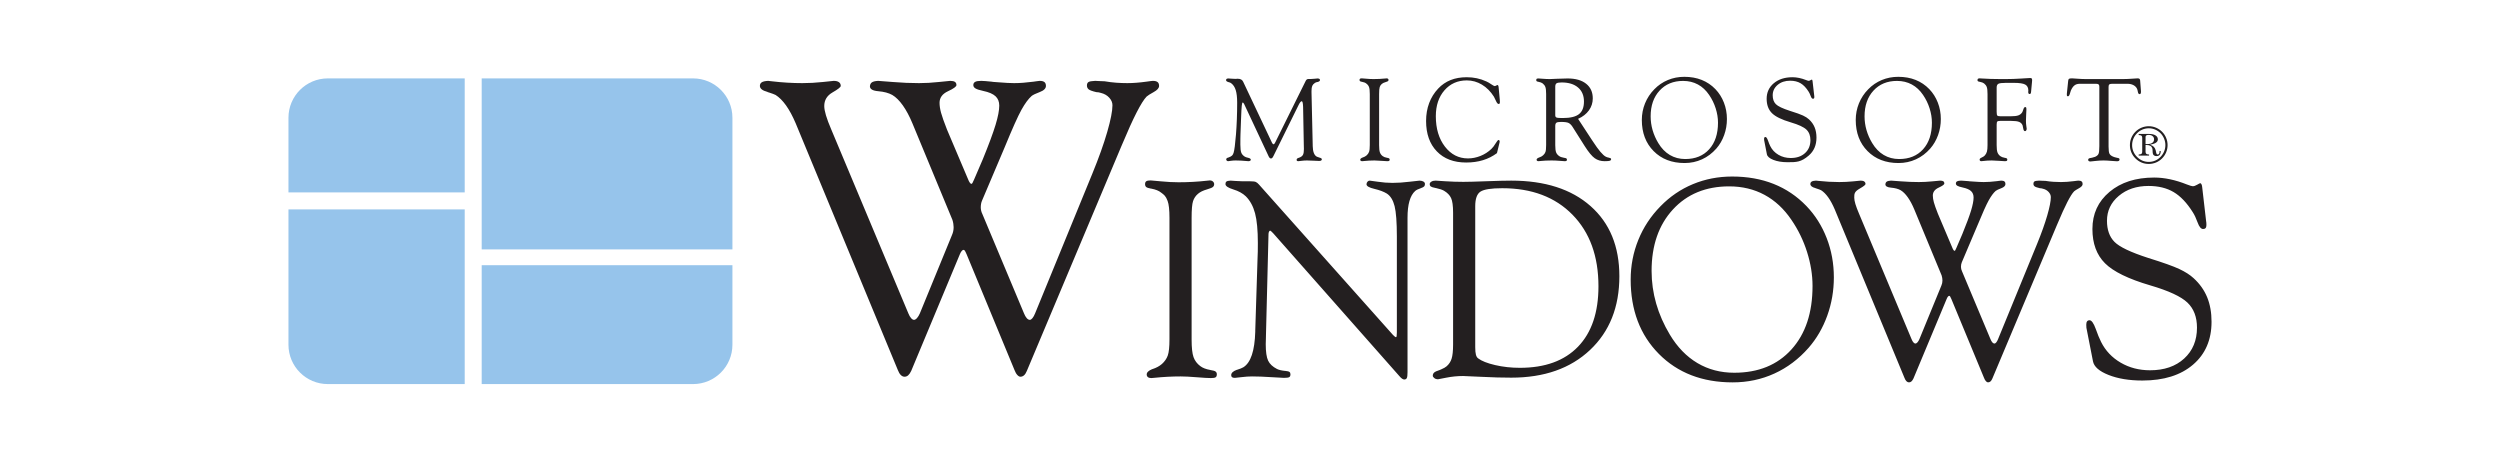
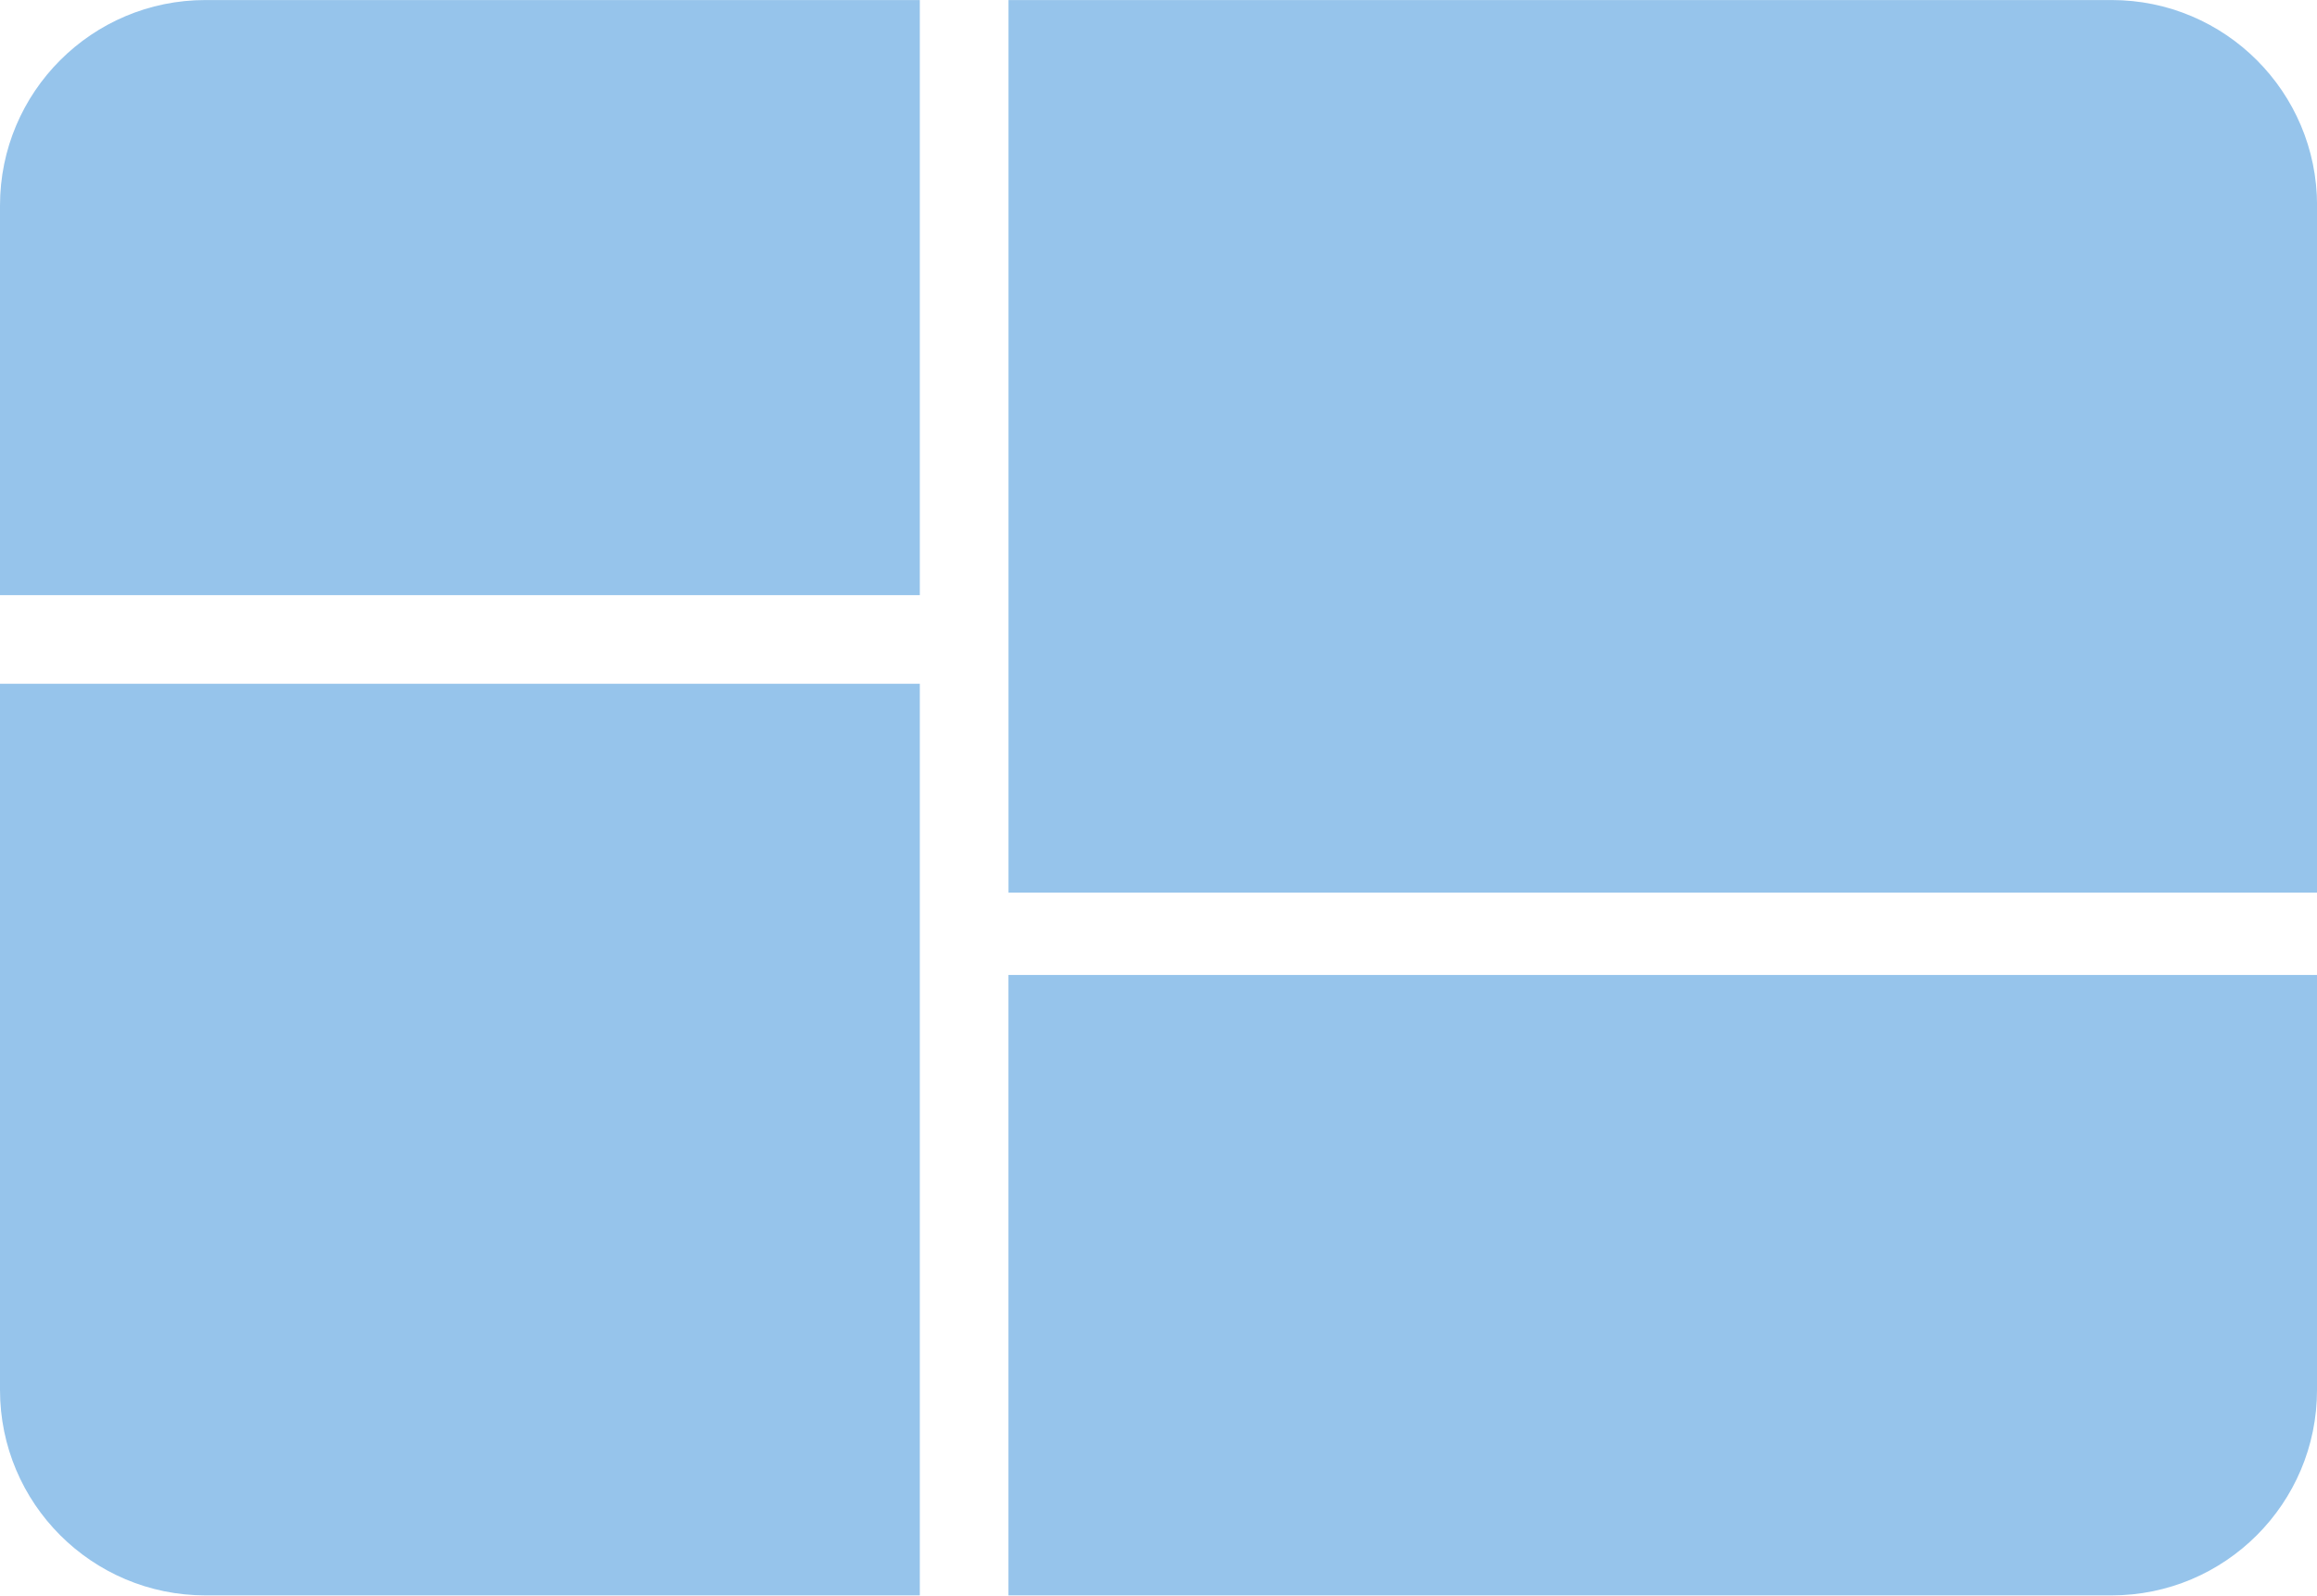
- <svg xmlns="http://www.w3.org/2000/svg" width="952.61" height="175.62" viewBox="-109.917 -29.27 952.61 175.62">
-   <path fill="#96c4eb" d="M0 15.602v28.45h67.158V.601H15c-8.284 0-15 6.717-15 15zM73.629 117.08h80.54c8.285 0 15-6.716 15-15V71.783H73.63zM0 102.08c0 8.284 6.716 15 15 15h52.158V50.522H0zM154.17.602H73.629v65.172h95.54V15.602c0-8.283-6.715-15-15-15" />
-   <path fill="#231f20" d="M364.159 10.376a2 2 0 0 0-.284-.427q-.152-.164-.261-.164-.24 0-.372 1.291-.131 1.292-.262 4.904l-.221 5.975a96 96 0 0 0-.034 1.597q-.011.833-.01 2.275 0 2.21.36 3.097.36.886 1.3 1.476.414.264 1.224.437a.2.2 0 0 0 .065.023h.045q.983.24.983.72-.002.264-.252.416-.253.152-.69.153-.177 0-.811-.069a44 44 0 0 0-4.074-.205q-.877 0-1.819.137a23 23 0 0 1-1.007.137.73.73 0 0 1-.493-.207q-.23-.206-.23-.468 0-.175.11-.348.11-.175.24-.217l.131-.045a.7.7 0 0 1 .198-.043q1.159-.415 1.554-.81.392-.394.59-1.072.46-1.423.908-7.005.45-5.583.45-12.105 0-3-.548-4.76-.548-1.762-1.752-2.639-.284-.24-1.007-.415a.2.2 0 0 0-.065-.023l-.066-.02q-.788-.244-.788-.707 0-.33.219-.485t.679-.155q.195 0 1.05.079.855.077 1.51.077h.35a2 2 0 0 1 .22-.034q.133-.01.42-.01 1.539 0 2.047 1.107l.021.043 10.988 23.243q.13.285.286.426.153.143.305.143.153 0 .295-.153.143-.153.32-.504l11.621-23.465q.021-.042.088-.155.304-.596 1.025-.596h.937q.634 0 1.463-.101.83-.1 1.004-.1.435 0 .688.156.251.155.252.441c0 .325-.28.57-.83.732h-.023a3 3 0 0 0-.644.142 1.7 1.7 0 0 0-.468.251q-.7.46-.984 1.104-.284.646-.284 1.956v.57l.459 20.094v.284q.066 3.321 1.597 4.085.305.153.918.329l.131.043h.023q.806.22.807.612a.52.52 0 0 1-.262.471q-.262.161-.765.162-.502 0-2.063-.09a46 46 0 0 0-2.589-.092q-1.003 0-2.096.137a34 34 0 0 1-1.157.137q-.349 0-.513-.12t-.164-.362q0-.304.164-.48.165-.175.776-.372a2 2 0 0 0 .195-.065 4 4 0 0 0 .328-.154q.722-.35 1.015-1.005.297-.655.296-2.1 0-.24-.022-.864a28 28 0 0 1-.022-.972l-.26-14.184q-.046-1.182-.177-1.675-.13-.493-.371-.492-.219 0-.525.372-.305.373-.677 1.138l-9.506 19.285q-.263.565-.494.792c-.15.153-.317.229-.49.229q-.285 0-.527-.25-.24-.25-.46-.771zm47.872 15.615V6.57q.001-1.9-.296-2.688-.297-.787-1.043-1.332-.526-.439-1.578-.634h-.044q-.594-.111-.77-.266-.175-.154-.175-.465 0-.332.197-.464.197-.134.7-.134.154 0 1.654.136 1.498.139 2.813.138 2.318 0 4.53-.231.394-.043.46-.043.306 0 .502.176a.54.54 0 0 1 .198.418q.001.263-.185.439-.185.176-.882.373-.59.176-.916.34a3 3 0 0 0-.587.383 2.57 2.57 0 0 0-.794 1.182q-.23.703-.23 2.672v19.466q0 1.921.306 2.772a3 3 0 0 0 1.071 1.42q.573.436 1.575.61a.4.4 0 0 0 .088.023q.591.088.786.24a.52.52 0 0 1 .198.437q0 .35-.185.48-.187.132-.758.132-.677 0-2.275-.137-1.6-.136-2.564-.137a39 39 0 0 0-4.182.229q-.436.045-.524.045-.352 0-.537-.152a.5.5 0 0 1-.187-.41q.001-.476.855-.823a.4.4 0 0 1 .088-.022q.458-.15.821-.35a4 4 0 0 0 .666-.46 3.35 3.35 0 0 0 .93-1.346q.274-.755.274-2.595m48.459 3.087a17.4 17.4 0 0 1-5.323 2.683q-2.91.895-6.417.894-7.076 0-11.17-4.245-4.096-4.247-4.096-11.577 0-3.7 1.17-6.829a16.3 16.3 0 0 1 3.45-5.536 13.05 13.05 0 0 1 4.732-3.239q2.695-1.073 6.133-1.074 2.014 0 3.867.396 1.85.395 3.67 1.23.788.35 1.806 1.053 1.02.703 1.327.702.193.001.546-.208.35-.209.481-.209.197 0 .308.22.11.219.153.679l.438 4.667a6 6 0 0 1 .044.899q-.001.438-.11.602-.111.165-.372.165-.526 0-1.096-1.337-.396-.942-.7-1.446-1.886-2.98-4.571-4.59c-1.789-1.074-3.709-1.612-5.751-1.612q-5.242 0-8.527 3.777-3.287 3.776-3.287 9.861 0 7.071 3.461 11.58 3.464 4.509 8.789 4.509c1.606 0 3.194-.313 4.756-.942a13 13 0 0 0 4.143-2.65q.855-.81 1.63-2.125.78-1.315 1.153-1.315.173 0 .284.177a.8.8 0 0 1 .109.437q.001.089-.031.285a4 4 0 0 1-.1.438zM482.705 3.77v10.882q0 .614.417.833.416.219 2.06.219h.44q4.24 0 6.13-1.489t1.89-4.796q0-3.416-2.25-5.343-2.253-1.927-6.248-1.927-1.496 0-1.968.34-.472.339-.471 1.281m-3.478 22.221V6.55q.001-1.893-.295-2.678-.296-.782-1.017-1.348a2.7 2.7 0 0 0-.645-.359 5.5 5.5 0 0 0-.91-.25q-.568-.09-.733-.234-.164-.143-.163-.411-.001-.376.163-.511.164-.134.67-.134.194 0 1.65.117 1.455.119 2.707.118.48 0 2.748-.118a80 80 0 0 1 4.022-.117q4.514 0 7.046 2.015Q497 4.653 497 8.221a7.65 7.65 0 0 1-1.465 4.564q-1.467 2.046-4.135 3.229l5.141 7.853q.199.306.572.852 3.174 4.874 4.863 5.725.462.242 1.238.393.78.154.779.503 0 .46-.472.635-.469.173-2.002.174-2.168 0-3.764-1.124-1.597-1.126-3.809-4.596l-4.68-7.402q-.681-1.05-1.482-1.445-.798-.394-2.908-.395-1.36 0-1.767.33-.406.327-.405 1.248v7.27q0 1.942.339 2.784.34.84 1.196 1.407.57.416 1.734.611a1 1 0 0 0 .11.023q.656.088.866.24.208.152.207.437 0 .35-.175.48-.175.132-.678.132-.286 0-1.95-.137a38 38 0 0 0-3.065-.137 44 44 0 0 0-4.512.229 6 6 0 0 1-.48.045q-.33 0-.516-.152a.5.5 0 0 1-.186-.41q0-.477.899-.823l.066-.022q.46-.15.83-.35a3 3 0 0 0 .656-.46q.657-.568.921-1.292.26-.722.26-2.649m39.826-10.924q0 2.67.733 5.22a20.6 20.6 0 0 0 2.18 4.957q1.795 3 4.399 4.541 2.607 1.545 5.87 1.544 5.76 0 9.12-3.722 3.362-3.72 3.362-10.132 0-2.671-.876-5.439a19.3 19.3 0 0 0-2.498-5.132c-1.18-1.752-2.61-3.08-4.28-3.984q-2.508-1.358-5.64-1.358-5.582 0-8.976 3.7-3.395 3.698-3.394 9.805m-3.36 1.37q.001-3.304 1.217-6.315a16.4 16.4 0 0 1 3.537-5.372 15.4 15.4 0 0 1 5.181-3.535Q528.549.001 531.882 0c2.44 0 4.645.395 6.625 1.182a14.8 14.8 0 0 1 5.225 3.524q2.103 2.19 3.243 5.133t1.14 6.248q0 3.195-1.053 6.118-1.05 2.922-2.978 5.133-2.366 2.69-5.457 4.102-3.086 1.412-6.657 1.412-7.274 0-11.775-4.54-4.504-4.542-4.503-11.875M563.34 29.49l-.978-5.024a2 2 0 0 1-.065-.33 4 4 0 0 1-.02-.482q-.001-.372.13-.548.129-.176.39-.176.479 0 .98 1.383.432 1.25.847 2.083 1.049 2.108 3.132 3.324 2.08 1.219 4.685 1.218 3.395 0 5.444-1.874t2.049-4.945q0-2.544-1.524-4.001-1.524-1.459-5.928-2.753-5.227-1.532-7.228-3.536-2-2.002-2-5.463 0-3.633 2.725-5.921t7.123-2.289q2.452 0 5.21 1.089.745.285.94.284.306 0 .705-.239c.27-.16.43-.24.49-.24q.105 0 .194.175.086.172.108.435l.625 5.474q.022.11.032.241.012.131.011.35 0 .329-.13.481-.129.154-.39.154-.496 0-.866-1.029-.365-1.029-.779-1.663-1.401-2.235-3.056-3.208-1.656-.975-4-.975-2.87 0-4.755 1.589-1.882 1.586-1.882 3.974 0 2.145 1.193 3.362 1.194 1.215 5.4 2.573 3.525 1.095 4.944 1.763 1.423.667 2.276 1.457 1.466 1.335 2.165 3.043.701 1.708.702 3.92-.001 4.315-2.955 6.844c-2.954 2.529-4.658 2.53-8.072 2.53q-3.148 0-5.39-.882c-1.493-.59-2.322-1.31-2.482-2.168m37.221-14.423q0 2.67.733 5.22a20.6 20.6 0 0 0 2.18 4.957q1.794 3 4.4 4.541 2.605 1.545 5.868 1.544 5.76 0 9.122-3.722 3.36-3.72 3.36-10.132 0-2.671-.875-5.439a19.3 19.3 0 0 0-2.498-5.132q-1.773-2.628-4.28-3.984-2.508-1.358-5.64-1.358-5.583 0-8.976 3.7-3.395 3.698-3.394 9.805m-3.36 1.37q0-3.304 1.216-6.315a16.4 16.4 0 0 1 3.538-5.372 15.4 15.4 0 0 1 5.181-3.535Q610.059.001 613.391 0q3.657 0 6.625 1.182a14.8 14.8 0 0 1 5.225 3.524q2.102 2.19 3.243 5.133 1.139 2.943 1.14 6.248 0 3.195-1.053 6.118-1.05 2.922-2.979 5.133-2.365 2.69-5.456 4.102-3.086 1.412-6.657 1.412-7.275 0-11.775-4.54-4.504-4.542-4.503-11.875m50.218 9.559V6.562q-.001-1.898-.295-2.683-.297-.786-1.02-1.353a3 3 0 0 0-.665-.36 5.3 5.3 0 0 0-.93-.251q-.571-.088-.745-.233-.174-.144-.173-.41.02-.399.185-.53.166-.133.666-.156.09 0 .614.043 3.457.232 7.288.231h2.108q2.759 0 5.82-.203 3.066-.202 3.373-.202.458 0 .612.177t.154.685q-.001.09-.025.288-.021.198-.021.352l-.345 3.668q-.044.523-.173.73a.43.43 0 0 1-.386.207q-.279 0-.407-.207t-.128-.6q-.001-.086.02-.263.023-.173.023-.238 0-1.639-1.173-2.294-1.171-.654-4.301-.655h-3.13q-2.22 0-2.845.371-.626.372-.625 1.419v9.231q0 1.208.274 1.461.274.252 1.262.253h3.686q2.074 0 3.002-.33a2.93 2.93 0 0 0 1.473-1.121c.147-.219.305-.618.482-1.197q.261-.867.72-.868c.176 0 .29.062.35.187q.086.186.087.845-.001.373-.086 1.79a41 41 0 0 0-.088 2.449q0 .966.142 1.944.14.976.142 1.021-.001.394-.186.669-.183.275-.444.275-.542 0-.696-1.075-.107-.77-.236-1.12a2.3 2.3 0 0 0-1.314-1.328q-.941-.383-2.998-.384h-4.256q-.833 0-1.074.253-.241.254-.242 1.217v7.773q0 1.92.317 2.77.318.851 1.088 1.417.57.436 1.581.61a.4.4 0 0 0 .088.023q.593.088.78.229c.123.096.195.245.208.448q0 .35-.187.48-.184.132-.754.132-.635 0-2.297-.137a34 34 0 0 0-2.692-.137q-1.705 0-3.522.229-.374.045-.459.045-.307 0-.471-.163-.165-.161-.164-.442-.001-.216.151-.39.153-.173.655-.412.372-.15.664-.35.296-.195.534-.458.546-.635.775-1.444t.229-2.494m42.605.413V3.775q.001-.636-.274-.878-.271-.24-.971-.24h-6.23q-1.205 0-1.98.592-.778.59-1.39 1.972a10 10 0 0 0-.347 1.101q-.28 1.079-.758 1.1-.262-.022-.345-.132-.089-.11-.088-.464 0-.264.01-.44a6 6 0 0 1 .031-.332l.467-4.515q.063-.583.296-.768.23-.185 1.194-.185.281 0 2.045.136 1.762.139 3.227.138h14.004c1.09 0 2.266-.045 3.536-.138q1.9-.135 2.185-.136.457 0 .674.184t.261.594l.313 4.076v.307q0 .439-.13.647-.132.209-.415.208-.48 0-.633-.877-.151-.876-.346-1.228-.437-.875-1.396-1.358t-2.223-.483h-5.815q-.815 0-1.101.241-.285.244-.285.922v22.766q.001 2.039.341 2.707c.228.447.676.815 1.353 1.108q.504.241 1.365.416.108.021.176.044.592.086.769.227.175.141.175.422 0 .346-.242.508-.241.162-.745.163-.548 0-2.257-.153a33 33 0 0 0-2.851-.152q-1.517 0-3.182.196-1.666.195-1.82.195-.394 0-.626-.162a.51.51 0 0 1-.23-.444q0-.346.239-.519.241-.173 1.05-.281.088-.023.217-.044.766-.175 1.135-.33.941-.415 1.278-1.072.339-.658.339-3.005m-354.322 73.62V53.743q0-4.55-.705-6.433c-.705-1.883-1.296-2.317-2.48-3.19q-1.255-1.044-3.76-1.517h-.105q-1.41-.259-1.828-.625-.419-.365-.418-1.094 0-.78.469-1.094.469-.311 1.669-.312.364 0 3.935.352 3.57.351 6.7.351 5.526 0 10.79-.593.938-.11 1.096-.11.73 0 1.199.42t.47.997q0 .63-.443 1.05-.444.421-2.11.893-1.406.417-2.187.81-.782.39-1.407.912a6.1 6.1 0 0 0-1.9 2.817q-.547 1.671-.547 6.366v46.39q0 4.624.731 6.673.731 2.047 2.559 3.414 1.36 1.05 3.761 1.471a.8.8 0 0 0 .209.053q1.41.206 1.88.569.469.36.47 1.032 0 .828-.445 1.135-.444.311-1.799.31-1.62 0-5.427-.313-3.81-.311-6.107-.312-4.905.001-9.966.522-1.044.104-1.252.103-.837-.002-1.28-.369c-.295-.246-.443-.584-.443-1.006q0-1.163 2.038-2.009a1 1 0 0 1 .208-.054 11.7 11.7 0 0 0 1.96-.834 9.2 9.2 0 0 0 1.592-1.097q1.568-1.406 2.22-3.207t.653-6.185m32.689-3.379.886-27.885q.051-.993.078-2.146.025-1.15.025-3.296-.002-7.325-1.068-11.328t-3.516-6.461q-1.784-1.715-4.771-2.624-2.99-.912-2.989-2.054 0-.676.394-.961.393-.287 1.549-.339.26 0 1.837.126a35 35 0 0 0 2.783.127h2.865q1.564 0 2.138.256.573.257 1.2.975l51.082 57.336q.523.524.758.682.237.156.394.156.154-.002.234-.444.078-.447.079-1.388V60.864q-.002-8.162-.863-11.589-.865-3.427-2.956-4.788-1.78-1.089-4.761-1.79-2.984-.699-2.983-1.74 0-.57.366-.986.366-.415.837-.415.311 0 3.162.43a37 37 0 0 0 5.513.429q2.98 0 6.455-.429 3.476-.43 3.893-.43.994.052 1.517.388.522.335.522.902 0 .568-.287.904t-1.334.696l-.105.054q-1.307.419-1.985.992-1.465 1.31-2.196 3.847-.734 2.537-.733 6.357v58.875q0 1.724-.286 2.245-.286.52-.964.521-.366 0-.832-.317-.471-.32-1.094-1.06l-47.965-54.3a7 7 0 0 0-.731-.732q-.367-.314-.418-.314-.26 0-.445.314-.183.315-.234.889l-.95 37.775q0 .887-.05 2.298-.055 1.41-.055 1.985 0 4.387.915 6.292.918 1.907 3.374 3.16 1.045.521 3.033.73h.105q1.201.105 1.595.39.391.286.392.912 0 .781-.444 1.067t-2.012.286q-.89 0-4.965-.273-4.078-.273-7.211-.274-1.832 0-4.025.274-2.195.273-2.51.273-.783 0-1.097-.257-.314-.258-.313-.776 0-1.237 2.083-2.014h.052a.4.4 0 0 1 .156-.051q1.561-.472 2.344-.943 4.218-2.614 4.532-13.55zm83.82 6.334q0 1.936.261 2.905t.835 1.386q1.986 1.516 6.475 2.564 4.493 1.046 9.455 1.045 14.363 0 22.144-8.056 7.784-8.06 7.784-23.023-.001-17.16-9.898-27.26-9.9-10.098-26.767-10.099-6.32.001-8.304 1.309t-1.985 5.546zm-8.437-.994V51.76q0-3.912-.762-5.556-.759-1.645-2.697-2.792-.996-.573-2.933-.99a2 2 0 0 0-.263-.053q-1.413-.26-1.834-.573-.418-.311-.418-.937-.001-.521.628-.913.625-.39 1.621-.39.051 0 3.581.234t6.98.235q2.667 0 8.76-.235 6.09-.234 9.49-.234 19.244 0 30.225 9.699t10.982 26.744q-.002 17.565-11.188 28.1t-30.006 10.535q-5.175 0-11.265-.313-6.09-.311-7.083-.312-3.188.001-6.38.625-3.189.625-3.238.625-.735-.002-1.334-.444-.6-.45-.6-.922-.001-.731.522-1.206.521-.473 2.04-.943.206-.105.624-.262 1.464-.624 2.038-1.147a6.26 6.26 0 0 0 1.933-2.894q.576-1.75.577-5.45m75.637-28.029q0 6.372 1.753 12.455 1.751 6.082 5.205 11.826 4.291 7.155 10.517 10.837 6.23 3.68 14.026 3.679 13.763 0 21.795-8.878 8.032-8.876 8.032-24.176 0-6.368-2.094-12.974a46.1 46.1 0 0 0-5.965-12.247q-4.24-6.266-10.229-9.503-5.992-3.237-13.475-3.237-13.343 0-21.455 8.824-8.11 8.827-8.11 23.394m-7.969 3.277q0-7.891 2.903-15.076t8.447-12.829q5.39-5.54 12.373-8.44 6.984-2.9 14.935-2.9 8.737 0 15.825 2.822t12.475 8.413q5.022 5.227 7.742 12.255 2.721 7.029 2.722 14.917 0 7.631-2.512 14.608-2.512 6.976-7.115 12.252-5.649 6.432-13.025 9.8-7.375 3.37-15.902 3.37-17.37 0-28.118-10.842-10.751-10.845-10.75-28.35m104.327 37.473-26.555-64.16q-1.206-2.815-2.51-4.638-1.308-1.825-2.718-2.71-.523-.261-1.672-.627a4 4 0 0 1-.367-.103l-.053-.052q-1.985-.519-1.985-1.563-.002-.625.496-.938t1.647-.365a12 12 0 0 1 .94.099 73 73 0 0 0 7.948.447q2.61 0 5.331-.272 2.716-.274 2.823-.274.887 0 1.357.339.472.338.471.965 0 .468-2.143 1.694c-2.143 1.226-2.144 1.99-2.144 3.518q0 .94.445 2.424.444 1.487 1.386 3.676l20.01 47.8q.314.785.705 1.23.392.444.758.443.365 0 .783-.469.418-.472.733-1.203l8.364-20.386q.207-.468.315-.967a5.3 5.3 0 0 0 .027-1.96 6 6 0 0 0-.237-.994l-10.405-25.115q-1.15-2.76-2.48-4.637-1.33-1.875-2.74-2.71-1.41-.78-3.604-.963t-2.193-1.277q.053-.73.548-1.043t1.594-.365q.261 0 3.813.274 3.554.272 6.795.272 2.453 0 5.144-.272 2.691-.274 2.954-.274.835 0 1.229.261.39.261.39.834-.001.576-2.195 1.59-2.198 1.017-2.198 2.998.001 1.148.394 2.58.392 1.434 1.542 4.353l5.438 12.83q.26.68.497.994.235.314.392.312.157 0 .287-.207.132-.21.445-.942l2.249-5.25q2.35-5.739 3.32-8.923.966-3.183.966-5.01 0-1.513-.966-2.427-.967-.913-3.215-1.383-1.466-.313-2.015-.652-.549-.34-.549-.862 0-.573.471-.835.47-.26 1.57-.26.73 0 2.773.198.208 0 .312.05.42 0 1.465.099 2.565.199 4.03.198 2.198 0 5.02-.347a6 6 0 0 0 .733-.1q.21 0 .445-.049t.444-.05q.84 0 1.23.314.393.314.393.99 0 .992-1.596 1.592-1.596.602-2.12 1.017-1.255 1.096-2.644 3.574-1.386 2.48-4.37 9.73L637.61 70.7a3.6 3.6 0 0 0-.235.81q-.08.443-.078.913 0 .422.105.864.102.445.313.862l10.835 25.823q.312.784.705 1.228.392.445.81.444.315 0 .681-.444t.679-1.228l14.89-36.328q2.506-6.125 3.865-10.835 1.358-4.71 1.357-6.961 0-1.048-.835-1.963t-2.14-1.23a5 5 0 0 0-.603-.156 3.3 3.3 0 0 0-.602-.054q-1.567-.36-2.008-.722-.446-.361-.444-.98 0-.619.39-.878.392-.258 1.75-.31.261.001 1.072.05a24 24 0 0 0 1.384.049q1.567.25 3.004.349 1.435.099 2.9.098 2.192 0 4.91-.347.523-.048.784-.1.155 0 .392-.049.235-.049.548-.05.835 0 1.227.314t.393.99q0 .834-1.384 1.591-1.386.758-1.855 1.175-2.04 2.087-6.321 12.312l-.315.73-24.5 58.253q-.317.78-.734 1.145a1.42 1.42 0 0 1-.948.365q-.368 0-.786-.442-.42-.442-.735-1.277L633.637 84.66q-.314-.734-.47-.968-.159-.235-.367-.236-.208 0-.471.315-.26.314-.47.835l-12.653 30.316q-.367.78-.781 1.145a1.4 1.4 0 0 1-.938.365q-.52 0-.965-.442-.442-.442-.753-1.277m71.826-6.339-2.344-11.958a5 5 0 0 1-.156-.784 10 10 0 0 1-.051-1.15q-.001-.886.312-1.303.313-.42.94-.42 1.15.001 2.351 3.29 1.043 2.978 2.037 4.962c1.67 3.341 4.165 5.982 7.477 7.913q4.966 2.898 11.189 2.897 8.102.002 12.991-4.465 4.89-4.469 4.89-11.782-.002-6.06-3.635-9.537-3.633-3.474-14.141-6.557-12.5-3.659-17.283-8.443-4.785-4.785-4.785-13.046-.001-8.679 6.51-14.144 6.51-5.463 17.02-5.463 5.856 0 12.444 2.626 1.776.682 2.249.682.728.002 1.694-.577.967-.578 1.175-.578.26.002.468.42.21.42.262 1.048l1.51 13.063q.053.261.078.574.028.315.028.837 0 .783-.315 1.15-.312.366-.938.365-1.199 0-2.085-2.455-.887-2.455-1.877-3.972-3.348-5.328-7.295-7.655-3.945-2.325-9.541-2.325-6.849 0-11.345 3.79t-4.495 9.486q0 5.122 2.85 8.023t12.887 6.14q8.419 2.614 11.816 4.209 3.4 1.596 5.44 3.479 3.502 3.19 5.175 7.268 1.675 4.08 1.675 9.363.001 10.302-7.06 16.342c-4.707 4.03-11.14 6.04-19.297 6.04q-7.529.001-12.89-2.126t-5.935-5.227m-455.381 3.393L193.277 17.72q-1.763-4.138-3.678-6.823-1.916-2.682-3.985-3.986-.768-.382-2.454-.92a7 7 0 0 1-.535-.154l-.078-.076q-2.911-.765-2.912-2.3 0-.918.727-1.379.729-.46 2.415-.537.23 0 1.38.156 5.977.703 11.65.703 3.831 0 7.818-.429 3.984-.43 4.137-.43 1.305 0 1.994.497.69.5.69 1.42 0 .69-3.142 2.49-3.143 1.803-3.143 5.175 0 1.38.651 3.564.65 2.187 2.032 5.405l29.37 70.058q.46 1.15 1.036 1.801.575.652 1.112.652.535 0 1.15-.688.611-.693 1.073-1.765l12.257-29.893a7.1 7.1 0 0 0 .613-2.99q0-.537-.115-1.304a8.7 8.7 0 0 0-.344-1.456L237.751 17.72q-1.688-4.061-3.645-6.823-1.957-2.76-4.027-3.986-2.074-1.15-5.297-1.419-3.221-.267-3.222-1.877.076-1.072.805-1.533.727-.46 2.339-.537.382 0 5.596.43 5.214.429 9.967.429 3.604 0 7.552-.429 3.948-.43 4.332-.43 1.228 0 1.801.384.575.384.575 1.226 0 .843-3.217 2.339T248.092 9.9q-.001 1.688.574 3.794.574 2.109 2.26 6.402l7.968 18.779q.383.996.727 1.456.345.461.575.46.23 0 .421-.306.192-.307.652-1.38l3.295-7.668q3.445-8.43 4.863-13.107 1.418-4.674 1.418-7.358 0-2.223-1.418-3.563t-4.71-2.033q-2.148-.458-2.95-.956-.805-.5-.805-1.265 0-.842.69-1.226.689-.385 2.3-.384 1.074 0 4.06.312.306 0 .46.078.614 0 2.147.156 3.754.313 5.9.313 3.22 0 7.358-.547.765-.076 1.073-.156.307 0 .652-.079.345-.076.652-.077 1.225 0 1.8.46t.575 1.456q0 1.457-2.34 2.338-2.338.882-3.103 1.493-1.84 1.612-3.872 5.253t-6.402 14.294l-8.656 20.39a5.4 5.4 0 0 0-.345 1.19 8 8 0 0 0-.115 1.34q0 .613.153 1.264.153.653.46 1.265l15.87 37.866q.459 1.15 1.033 1.801.575.652 1.19.652.457 0 .994-.652.536-.65.998-1.801L306.32 36.88q3.675-8.966 5.666-15.864t1.991-10.193q0-1.534-1.226-2.874-1.224-1.341-3.139-1.803a7 7 0 0 0-.88-.228 5 5 0 0 0-.882-.078q-2.297-.535-2.948-1.074-.651-.536-.65-1.457-.001-.921.574-1.305.574-.383 2.565-.46.383 0 1.57.077a31 31 0 0 0 2.03.08q2.297.39 4.404.545 2.105.158 4.25.157 3.216 0 7.199-.546.764-.078 1.148-.157.23 0 .574-.079.344-.076.804-.077 1.225 0 1.8.46.574.46.575 1.456-.001 1.227-2.03 2.339t-2.719 1.724q-2.988 3.068-9.266 18.09l-.459 1.072-35.917 85.387q-.462 1.14-1.077 1.675-.615.53-1.382.532-.538 0-1.153-.648-.615-.647-1.076-1.864l-18.232-44.073q-.459-1.072-.69-1.416-.23-.346-.535-.346-.308 0-.69.461-.382.459-.69 1.226l-18.538 44.453q-.54 1.14-1.155 1.675-.615.53-1.384.532-.769 0-1.423-.648c-.437-.43-.808-1.054-1.115-1.864m475.417-86.142h.701q1.223 0 1.883-.471t.659-1.35q0-.766-.572-1.22-.57-.456-1.557-.455-.538 0-.825.196a.64.64 0 0 0-.289.569zm-2.62-3.849h4.051q1.516 0 2.385.558.872.555.872 1.492 0 .772-.705 1.261-.708.49-2.274.79.968.318 1.457.813.488.496.717 1.381.06.238.133.661.142.877.6.877.379 0 .558-.329.18-.33.18-1.016h.42v.123q0 .888-.41 1.357-.414.47-1.194.47a1.66 1.66 0 0 1-.812-.19 1.06 1.06 0 0 1-.497-.529q-.165-.395-.175-1.154-.009-.76-.09-1.03-.218-.683-.757-1.01-.542-.324-1.458-.325-.061 0-.19.01a3 3 0 0 1-.19.01v2.546q0 .58.297.813.3.233 1.05.254v.41h-3.968v-.41q.774-.032 1.063-.259t.288-.808v-5.307q0-.58-.288-.801-.29-.223-1.063-.244zm3.858-2.167a6.2 6.2 0 0 0-2.432.495c-.78.33-1.47.797-2.057 1.402a6.37 6.37 0 0 0-1.866 4.514q0 1.288.483 2.449a6.4 6.4 0 0 0 1.402 2.066 6.3 6.3 0 0 0 2.043 1.407 6.1 6.1 0 0 0 2.405.48q1.29 0 2.442-.486a6 6 0 0 0 2.028-1.401 6.7 6.7 0 0 0 1.39-2.103 6.2 6.2 0 0 0 .483-2.412q0-1.257-.498-2.469a6.4 6.4 0 0 0-1.375-2.087 6.3 6.3 0 0 0-2.05-1.37 6.2 6.2 0 0 0-2.398-.485m.01-.782q1.41 0 2.73.552a7.2 7.2 0 0 1 2.328 1.562 7 7 0 0 1 1.54 2.326 7.14 7.14 0 0 1 0 5.507 7.2 7.2 0 0 1-1.58 2.346 7 7 0 0 1-2.323 1.551 7.3 7.3 0 0 1-2.76.531q-1.419 0-2.71-.54a7.3 7.3 0 0 1-2.315-1.563 7.1 7.1 0 0 1-1.573-2.32 7.1 7.1 0 0 1-.541-2.754 7.16 7.16 0 0 1 2.091-5.084 7.2 7.2 0 0 1 5.113-2.114" />
+ <svg xmlns="http://www.w3.org/2000/svg" width="169.17" height="116.48" viewBox="0 0 169.17 116.48">
+   <path fill="#96c4eb" d="M0 15.003V43.45h67.158V.003H15c-8.284 0-15 6.716-15 15M73.63 116.48h80.541c8.284 0 15-6.716 15-15V71.183H73.63zM0 101.48c0 8.284 6.716 15 15 15h52.158V49.923H0zM154.175.003H73.634v65.17h95.541v-50.17c0-8.284-6.716-15-15-15" />
</svg>
